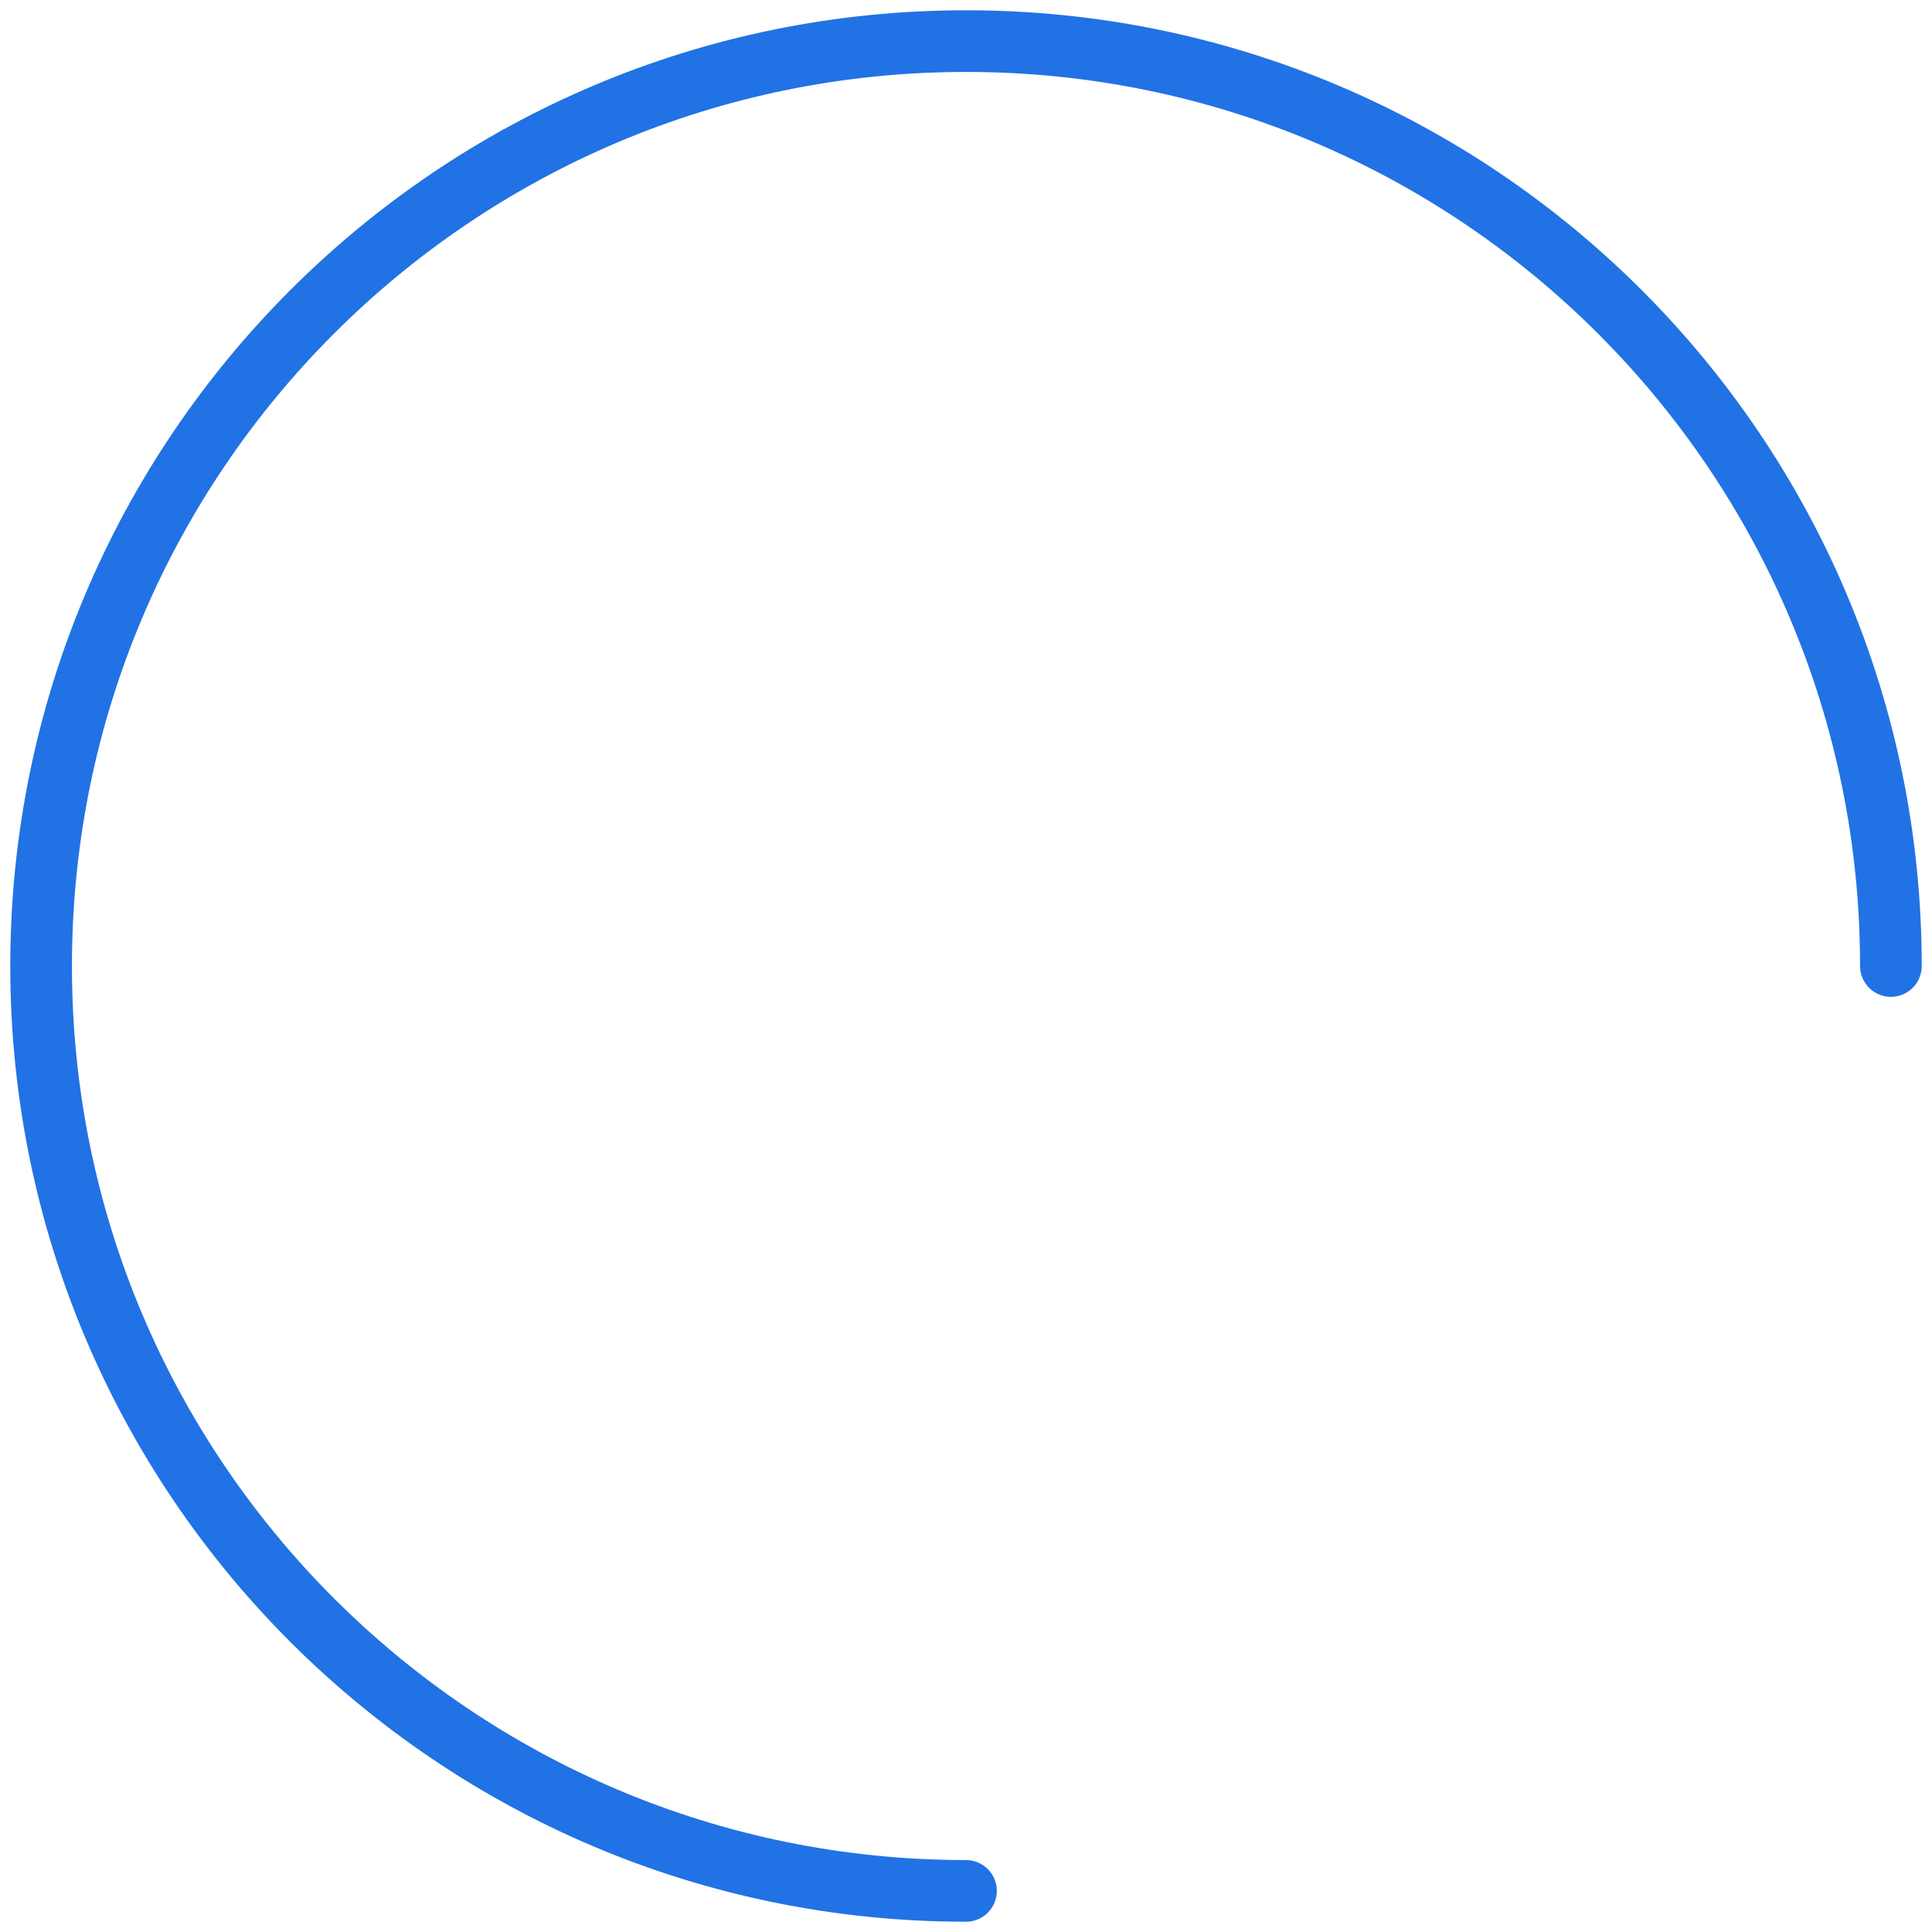
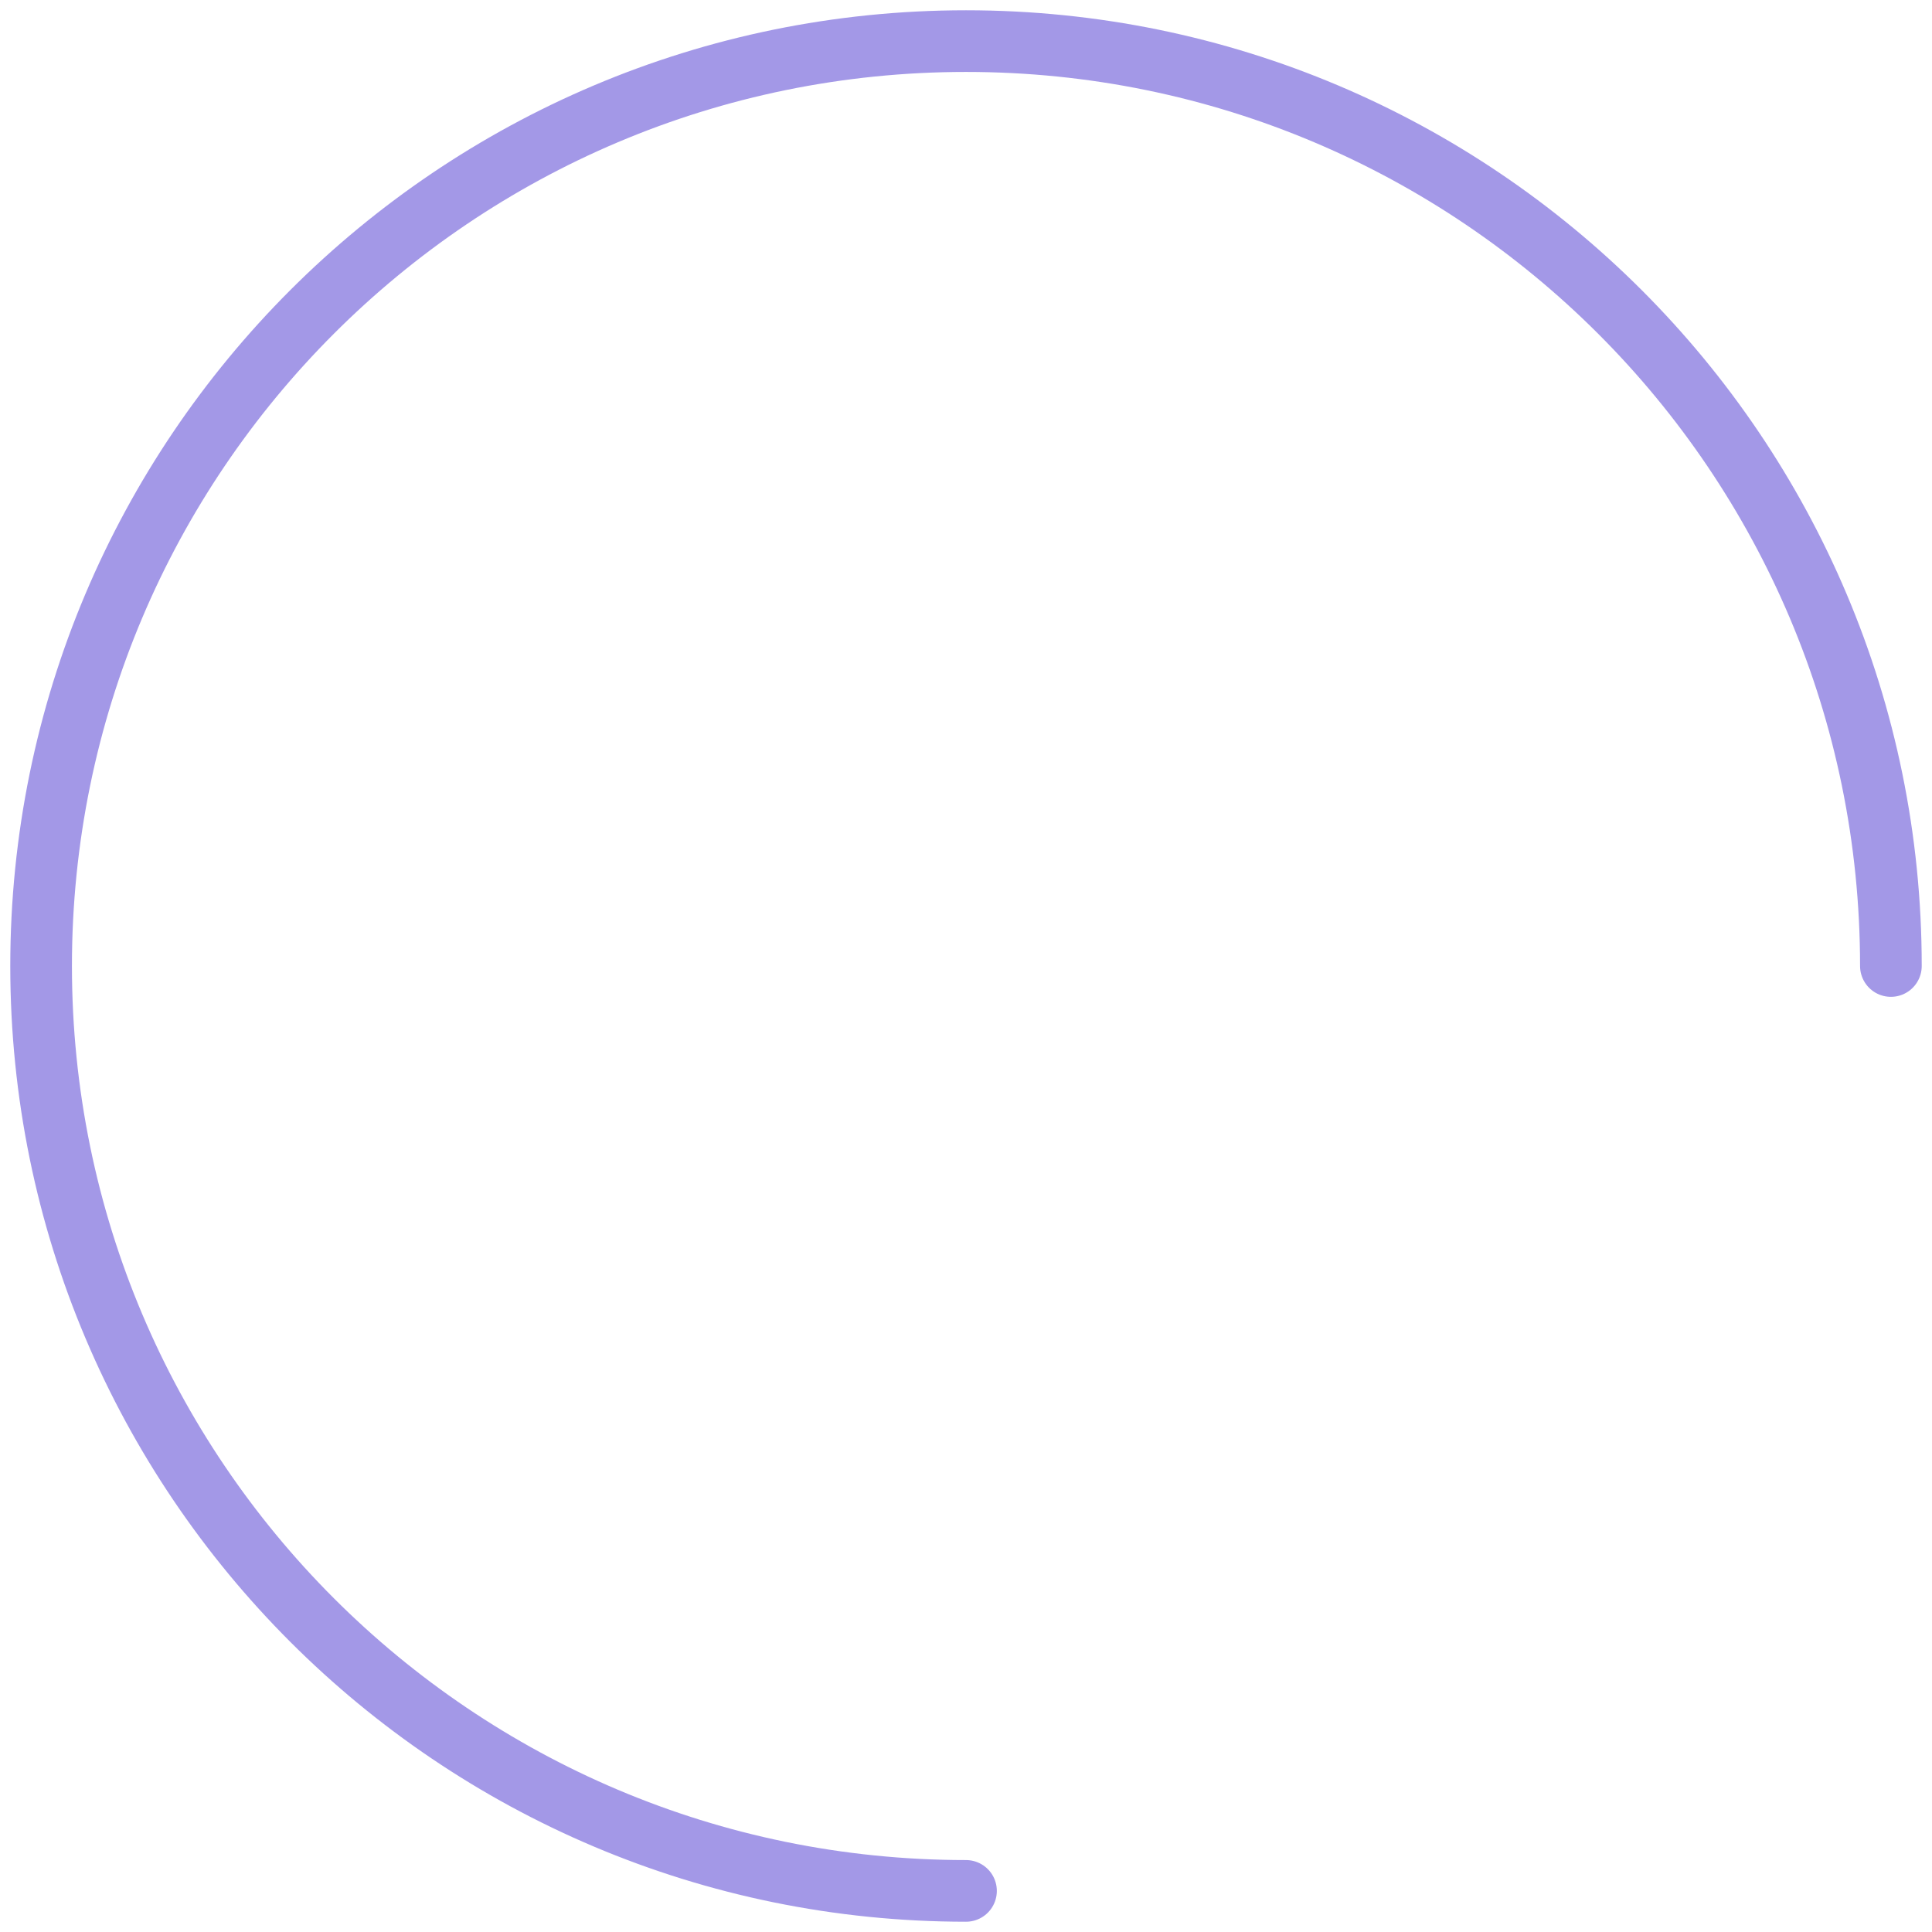
<svg xmlns="http://www.w3.org/2000/svg" width="94" height="94" viewBox="0 0 94 94" fill="none">
-   <path d="M92 47C92 22.147 71.853 2 47 2C22.147 2 2 22.147 2 47C2 71.853 22.147 92 47 92" stroke="#2172E5" stroke-width="3" stroke-linecap="round" stroke-linejoin="round" />
+   <path d="M92 47C92 22.147 71.853 2 47 2C22.147 2 2 22.147 2 47C2 71.853 22.147 92 47 92" stroke="#A398E7" stroke-width="3" stroke-linecap="round" stroke-linejoin="round" />
</svg>
